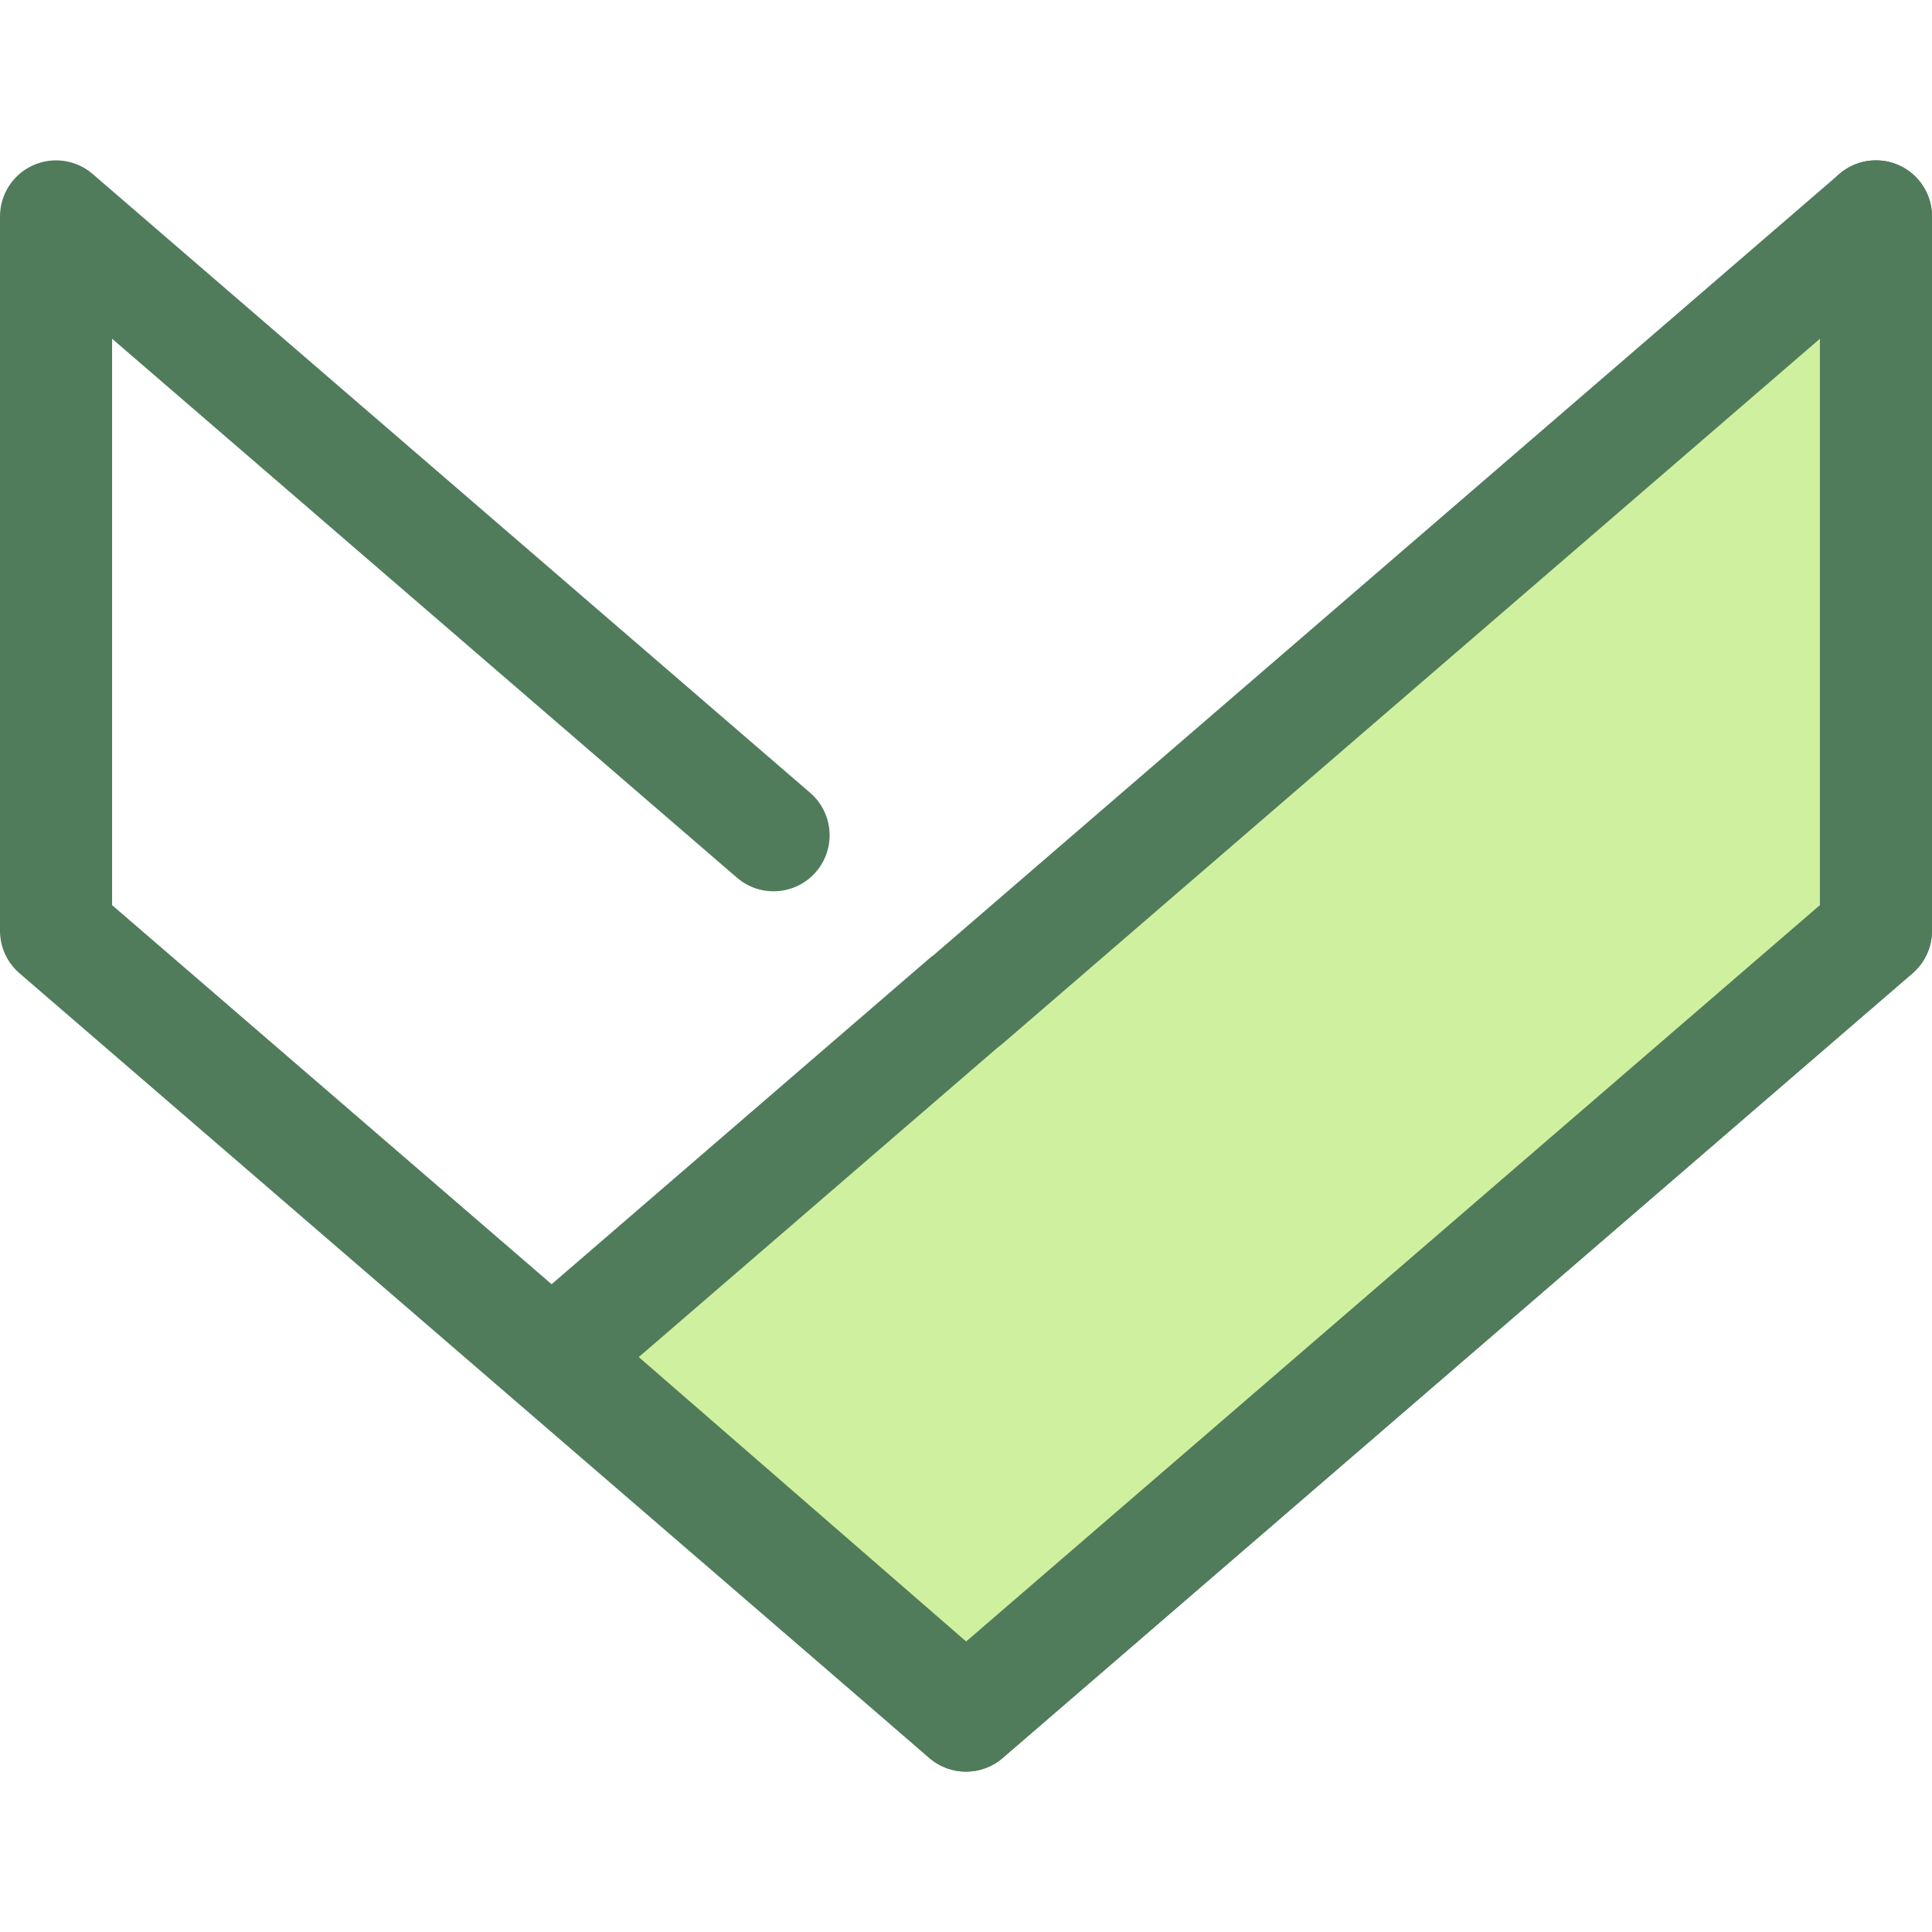
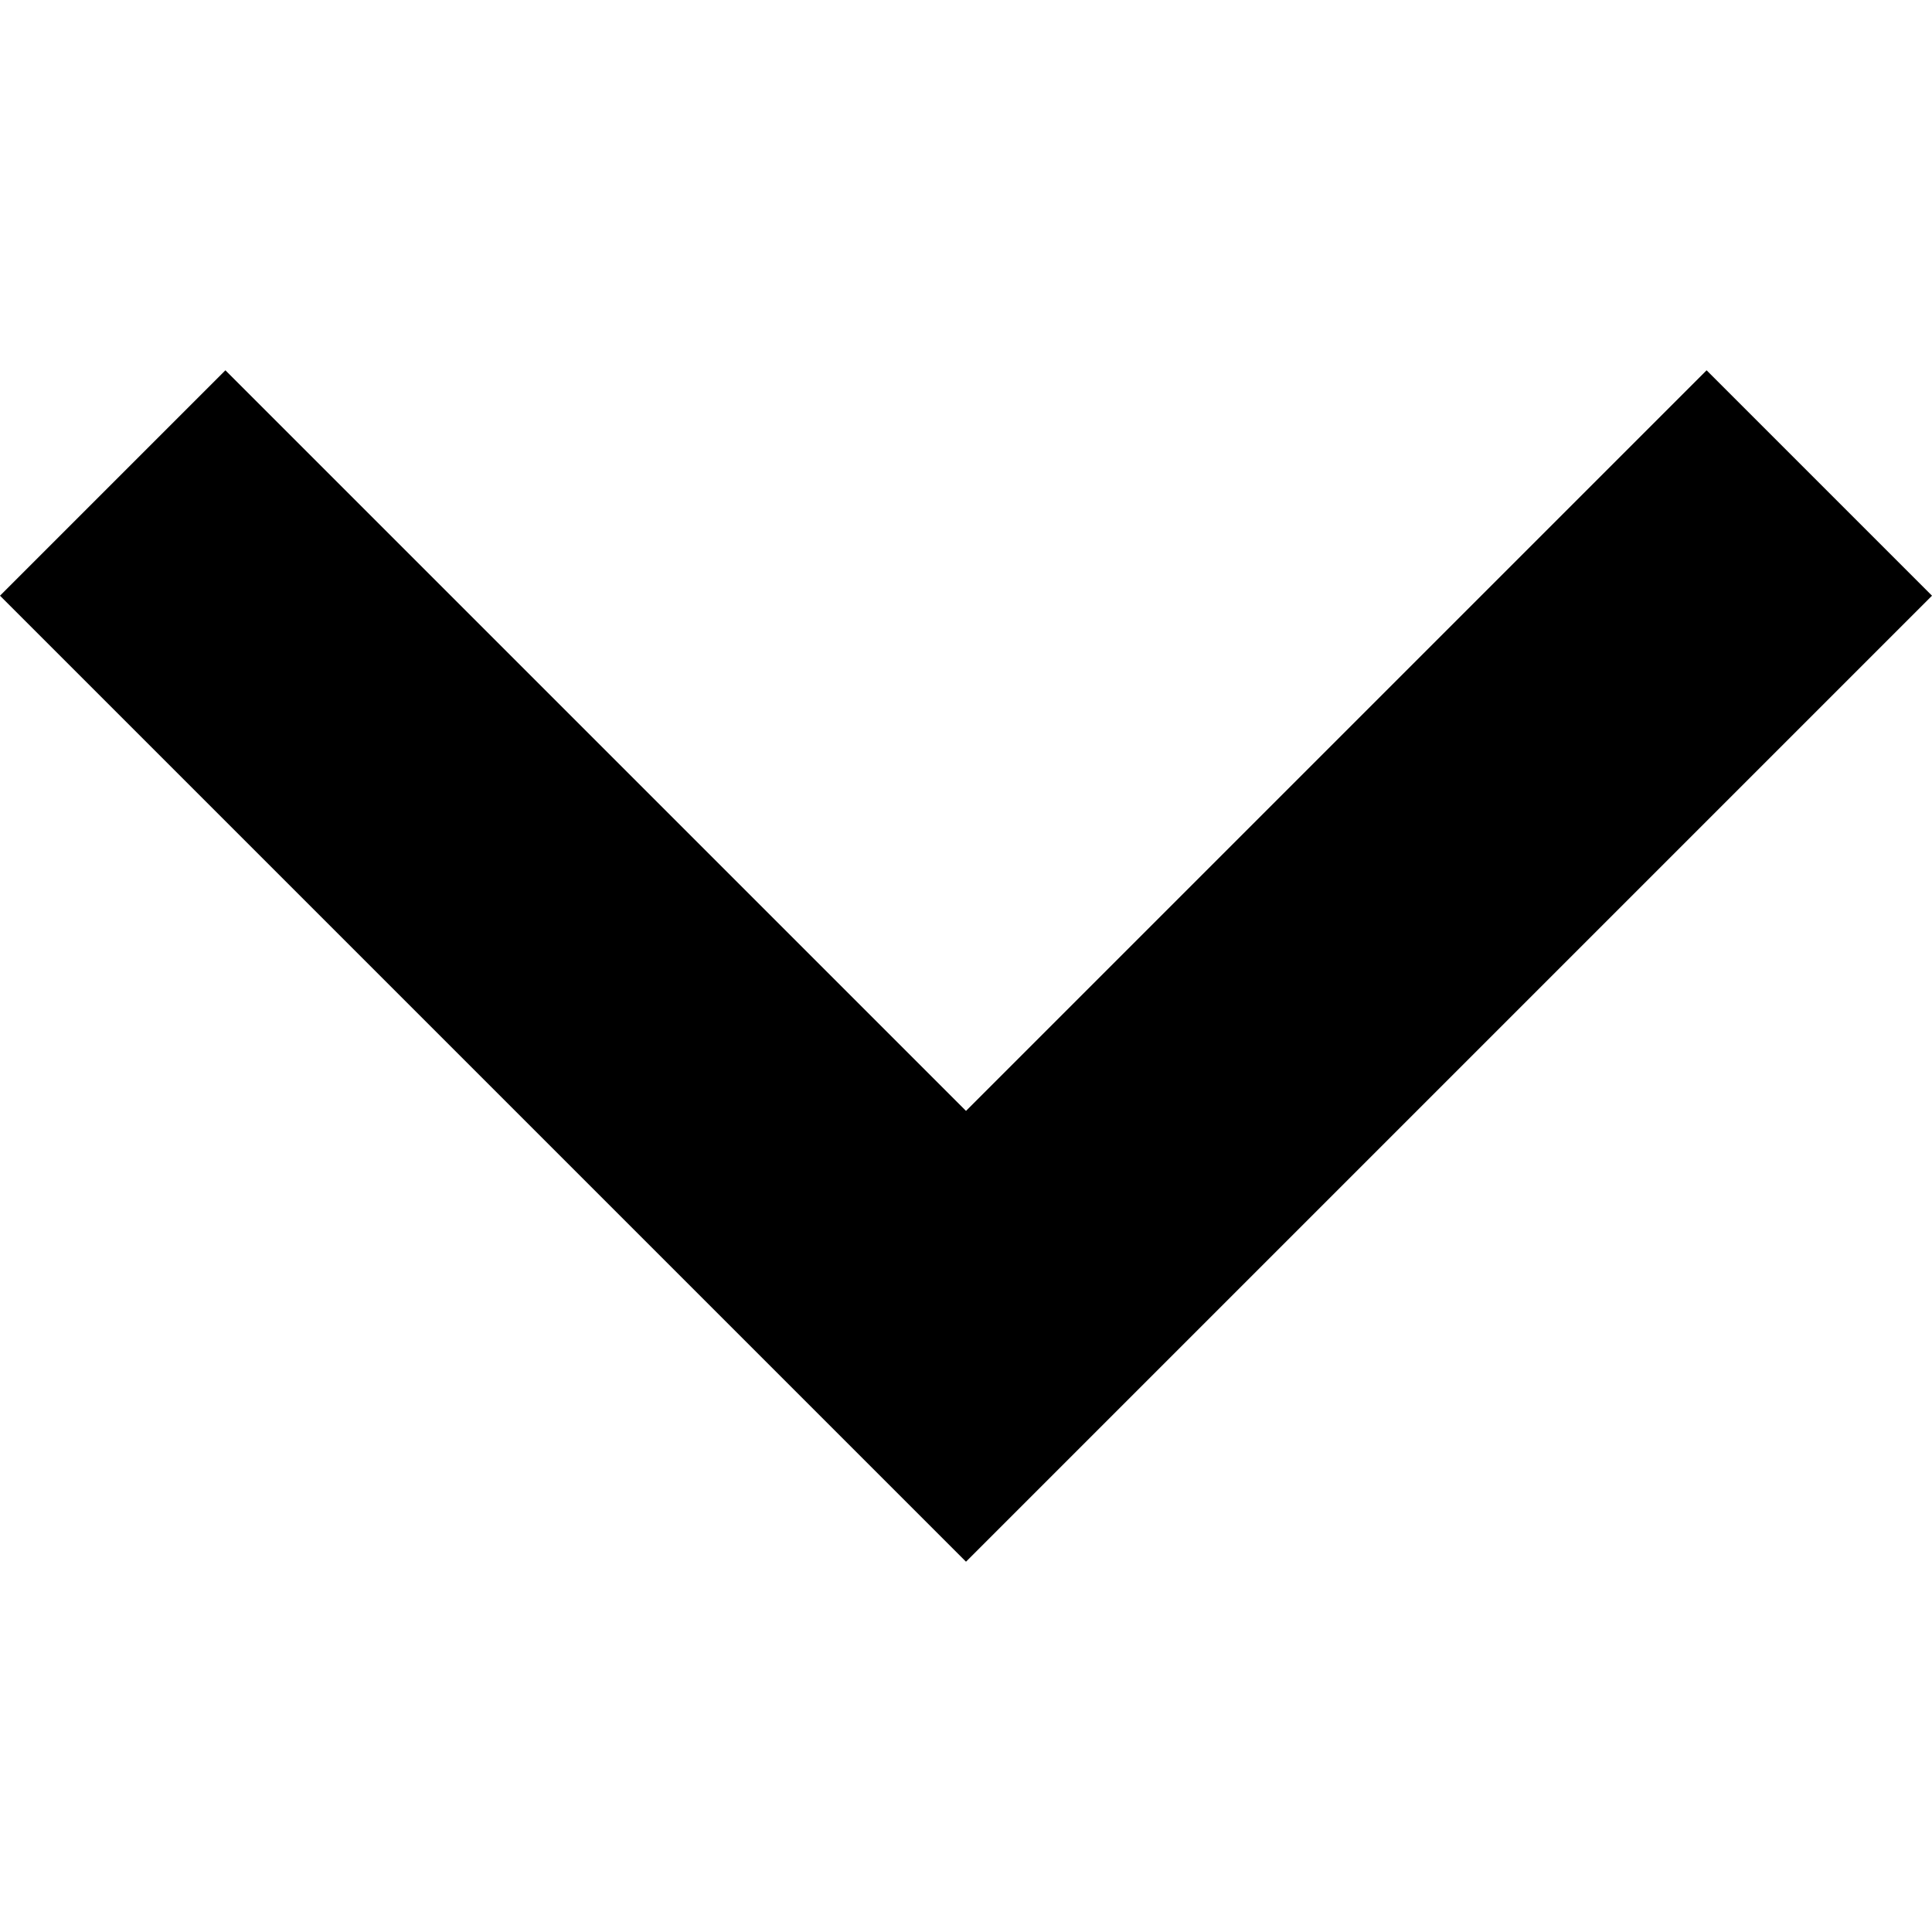
- <svg xmlns="http://www.w3.org/2000/svg" version="1.1" id="Layer_1" x="0px" y="0px" viewBox="0 0 512 512" style="enable-background:new 0 0 512 512;" xml:space="preserve">
-   <path style="fill:#507C5C;" d="M256,469.504c-3.458,0-6.914-1.202-9.7-3.605L5.152,257.918C1.882,255.097,0,250.99,0,246.671V57.349  c0-5.809,3.386-11.084,8.666-13.502c5.28-2.419,11.487-1.537,15.886,2.256l190.153,164c6.211,5.357,6.903,14.737,1.548,20.948  c-5.359,6.211-14.737,6.903-20.948,1.548L29.705,89.772v150.095L256,435.039l226.295-195.171V57.349  c0-8.203,6.649-14.853,14.853-14.853c8.203,0,14.853,6.649,14.853,14.853v189.322c0,4.321-1.882,8.426-5.152,11.248L265.7,465.899  C262.914,468.303,259.456,469.504,256,469.504z" />
-   <polygon style="fill:#CFF09E;" points="256,454.652 497.147,246.671 497.147,57.349 256,265.329 255.942,265.28 146.586,359.595 " />
-   <path style="fill:#507C5C;" d="M256,469.504c-3.474,0-6.948-1.213-9.742-3.64l-109.414-95.056c-3.254-2.826-5.12-6.929-5.111-11.239  c0.009-4.31,1.888-8.405,5.152-11.221l109.355-94.315c0.385-0.331,0.781-0.64,1.19-0.927L487.446,46.101  c4.398-3.793,10.605-4.674,15.886-2.256c5.282,2.418,8.666,7.695,8.666,13.502v189.324c0,4.321-1.882,8.426-5.152,11.248  l-241.147,207.98C262.914,468.303,259.456,469.504,256,469.504z M169.28,359.635l86.755,75.372l226.259-195.14V89.772L265.7,276.577  c-0.385,0.331-0.781,0.64-1.19,0.927L169.28,359.635z" />
+ <svg xmlns="http://www.w3.org/2000/svg" version="1.1" id="Capa_1" x="0px" y="0px" width="306px" height="306px" viewBox="0 0 306 306" style="enable-background:new 0 0 306 306;" xml:space="preserve">
+   <g>
+     <g id="expand-more">
+       <polygon points="270.3,58.65 153,175.95 35.7,58.65 0,94.35 153,247.35 306,94.35   " />
+     </g>
+   </g>
  <g>
</g>
  <g>
</g>
  <g>
</g>
  <g>
</g>
  <g>
</g>
  <g>
</g>
  <g>
</g>
  <g>
</g>
  <g>
</g>
  <g>
</g>
  <g>
</g>
  <g>
</g>
  <g>
</g>
  <g>
</g>
  <g>
</g>
</svg>
